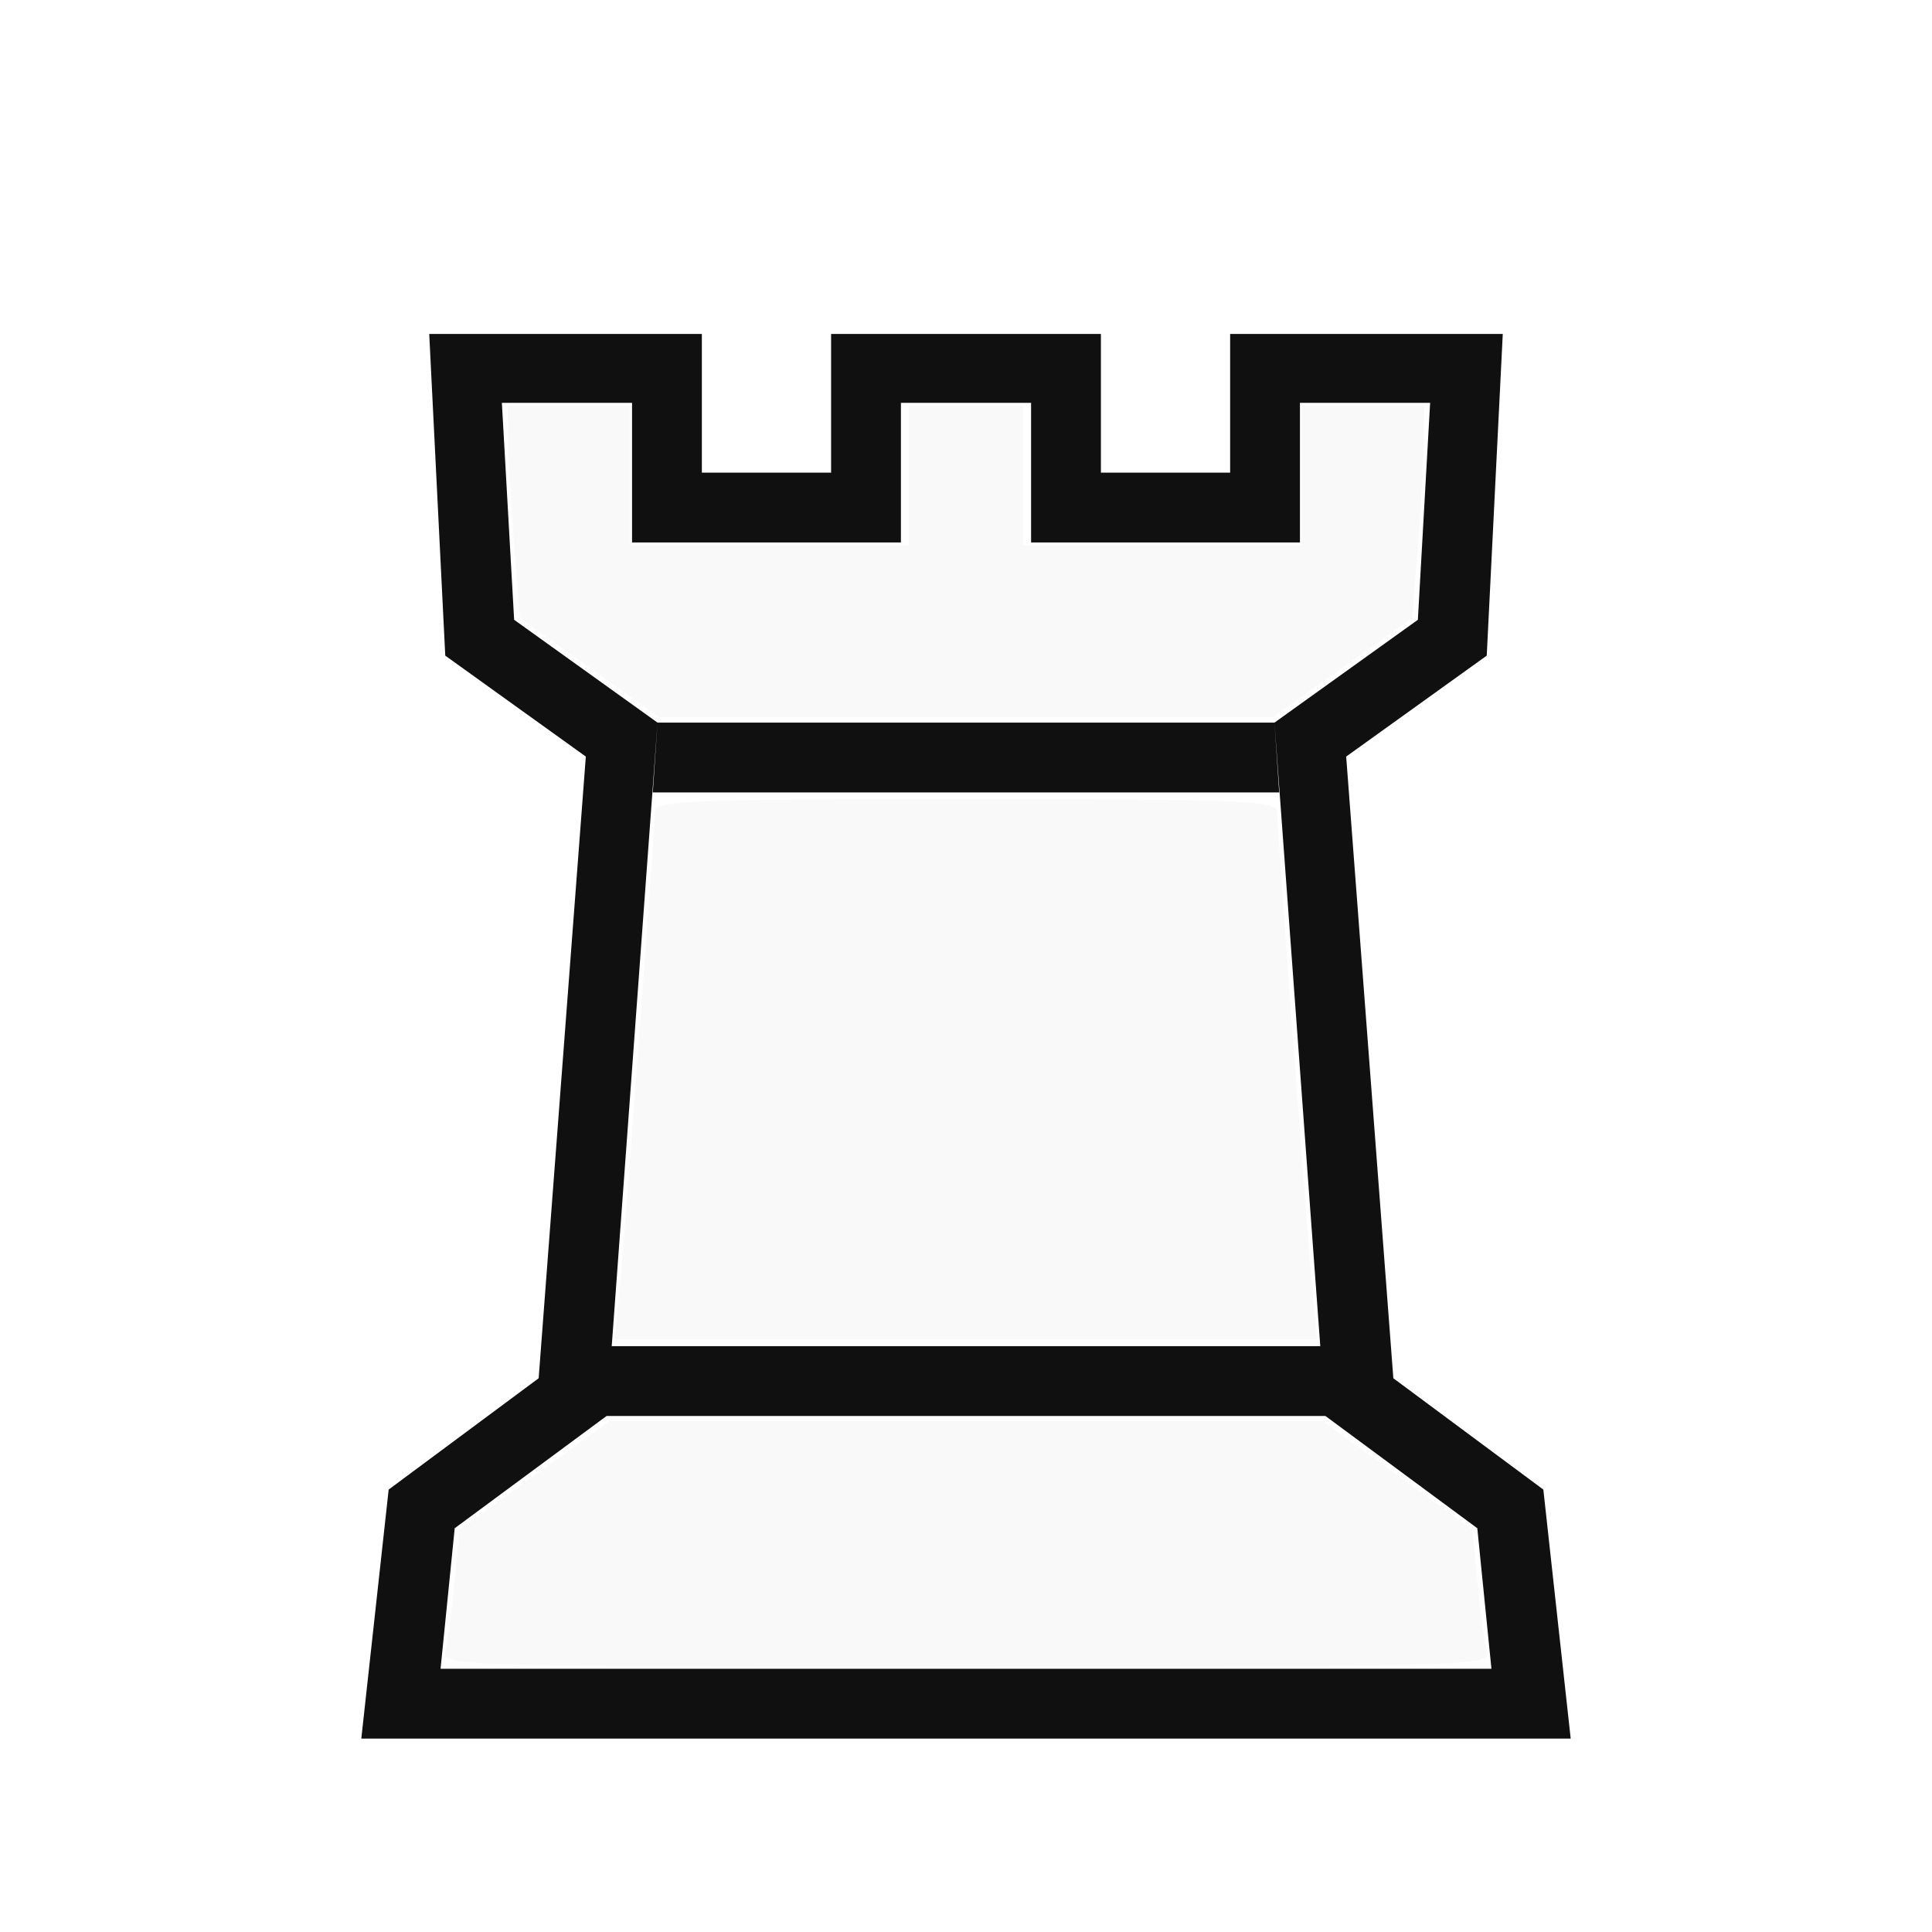
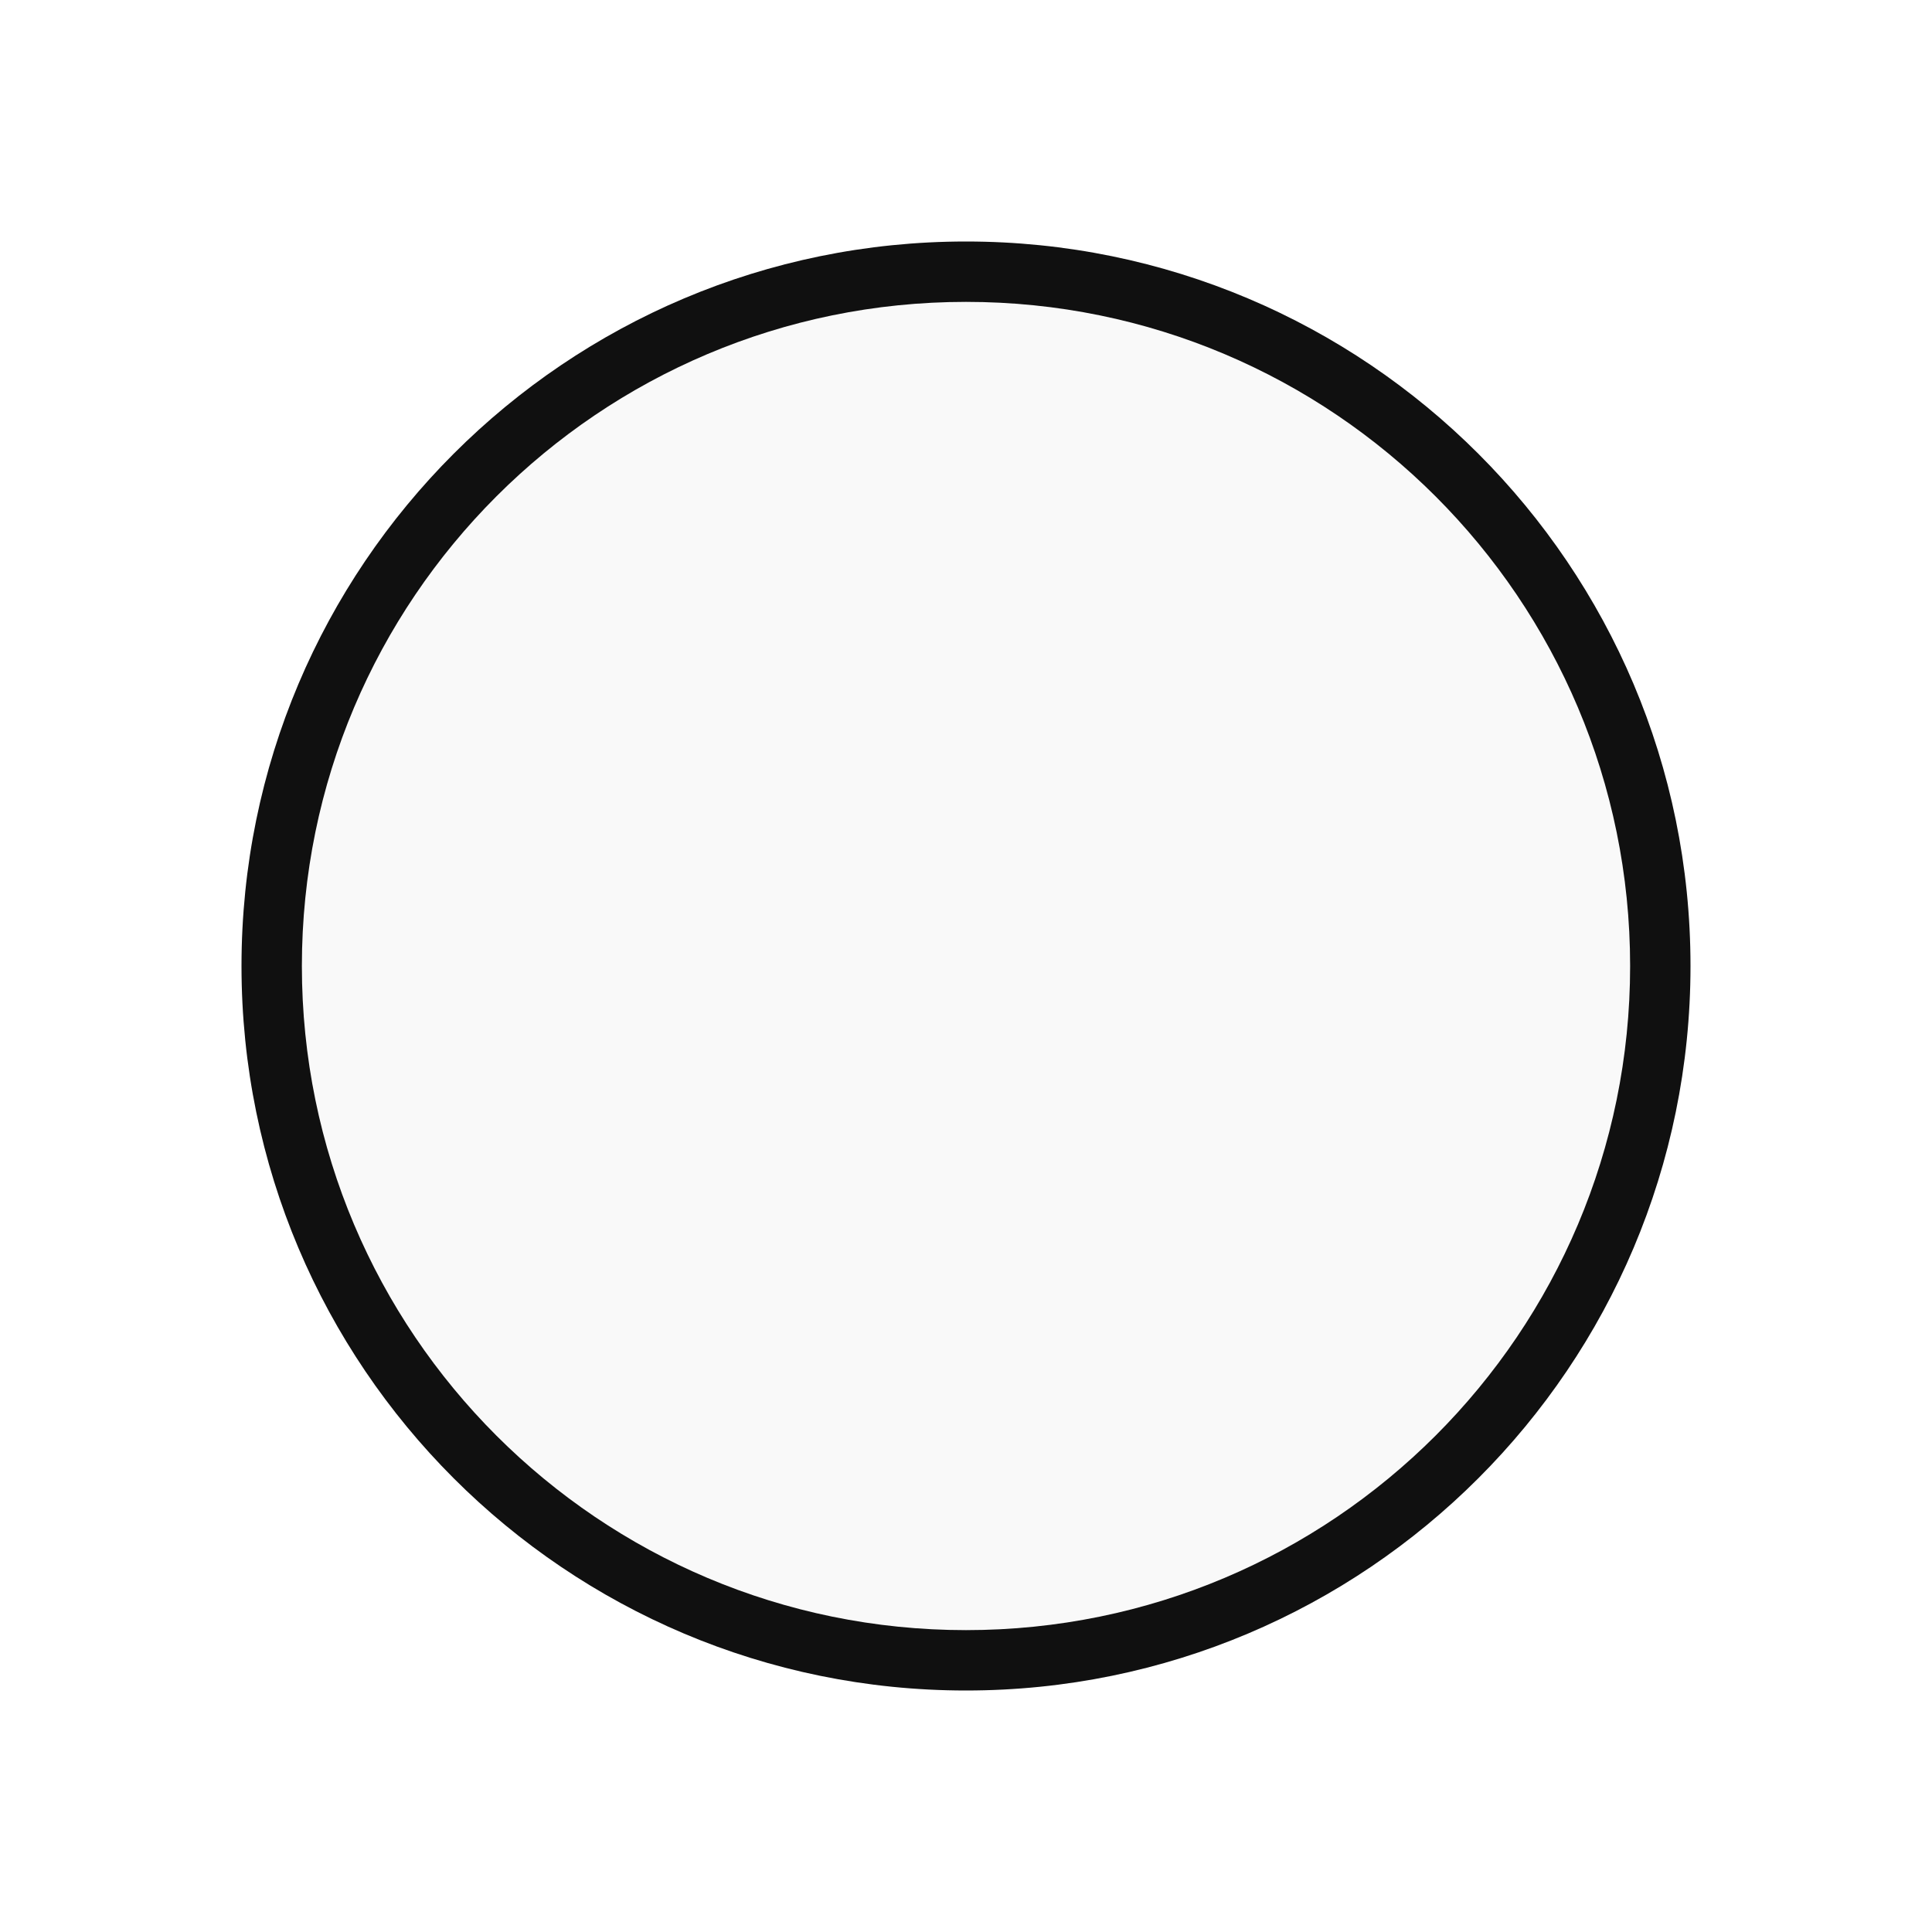
<svg xmlns="http://www.w3.org/2000/svg" viewBox="0 0 2048 2048" id="svg2" version="1.1" width="100%" height="100%">
  <defs id="defs10" />
  <g transform="matrix(1 0 0 -1 0 2048)" id="g4">
-     <path fill="#101010" d="M1024 547h-381l5 74h376h376l5 -74h-381zM1024 1208h-332l5 74h327h327l5 -74h-332zM1024 205h-641l29 264l159 118l50 659l-149 107l-17 341h289v-147h137v147h143h143v-147h137v147h289l-17 -341l-149 -107l50 -659l159 -118l29 -264h-641zM1024 279h557l-15 149 l-161 119l-54 735l152 109l13 230h-138v-148h-285v148h-69h-69v-148h-285v148h-138l13 -230l152 -109l-54 -735l-161 -119l-15 -149h557z" id="path6" />
+     <circle style="fill:#101010;fill-opacity:1;stroke:#101010;stroke-width:0;stroke-linecap:round;stroke-linejoin:miter;stroke-miterlimit:3.8;stroke-opacity:1;stroke-dasharray:none;stroke-dashoffset:0" cx="1024" cy="1024" r="768" />
+     <circle style="fill:#f9f9f9;fill-opacity:1;stroke:#101010;stroke-width:0;stroke-linecap:round;stroke-linejoin:miter;stroke-miterlimit:3.8;stroke-opacity:1;stroke-dasharray:none;stroke-dashoffset:0" cx="1024" cy="1024" r="704" />
  </g>
-   <path style="fill:#f9f9f9;fill-opacity:1;stroke:#101010;stroke-width:0;stroke-linecap:round;stroke-linejoin:miter;stroke-miterlimit:3.8;stroke-opacity:1;stroke-dasharray:none;stroke-dashoffset:0" d="m 655.832,1378.495 c 5.023,-49.684 38.405,-500.567 38.405,-518.722 0,-11.062 44.868,-12.804 329.763,-12.804 284.895,0 329.763,1.742 329.763,12.804 0,18.154 33.383,469.038 38.405,518.722 l 4.167,41.22 -372.335,0 -372.335,0 4.167,-41.22 z" id="path2989" />
-   <path style="fill:#f9f9f9;fill-opacity:1;stroke:#101010;stroke-width:0;stroke-linecap:round;stroke-linejoin:miter;stroke-miterlimit:3.8;stroke-opacity:1;stroke-dasharray:none;stroke-dashoffset:0" d="m 624.784,707.647 -73.733,-52.543 -5.647,-71.118 c -3.106,-39.115 -6.035,-89.667 -6.508,-112.339 l -0.861,-41.22 65.085,0 65.085,0 0,73.763 0,73.763 147.525,0 147.525,0 0,-73.763 0,-73.763 60.746,0 60.746,0 0,73.763 0,73.763 147.525,0 147.525,0 0,-73.763 0,-73.763 65.085,0 65.085,0 -0.861,41.22 c -0.474,22.671 -3.402,73.224 -6.508,112.339 l -5.648,71.118 -73.734,52.543 -73.734,52.543 -325.482,0 -325.482,0 -73.733,-52.543 z" id="path2991" />
-   <path style="fill:#f9f9f9;fill-opacity:1;stroke:#101010;stroke-width:0;stroke-linecap:round;stroke-linejoin:miter;stroke-miterlimit:3.8;stroke-opacity:1;stroke-dasharray:none;stroke-dashoffset:0" d="m 471.667,1751.648 c 2.324,-8.353 6.751,-41.06 9.838,-72.683 l 5.612,-57.497 79.335,-57.486 79.335,-57.486 378.214,0 378.214,0 79.335,57.486 79.335,57.486 5.612,57.497 c 3.087,31.623 7.514,64.331 9.838,72.683 3.993,14.349 -26.452,15.186 -552.333,15.186 -525.881,0 -556.326,-0.837 -552.333,-15.186 z" id="path2993" />
</svg>
